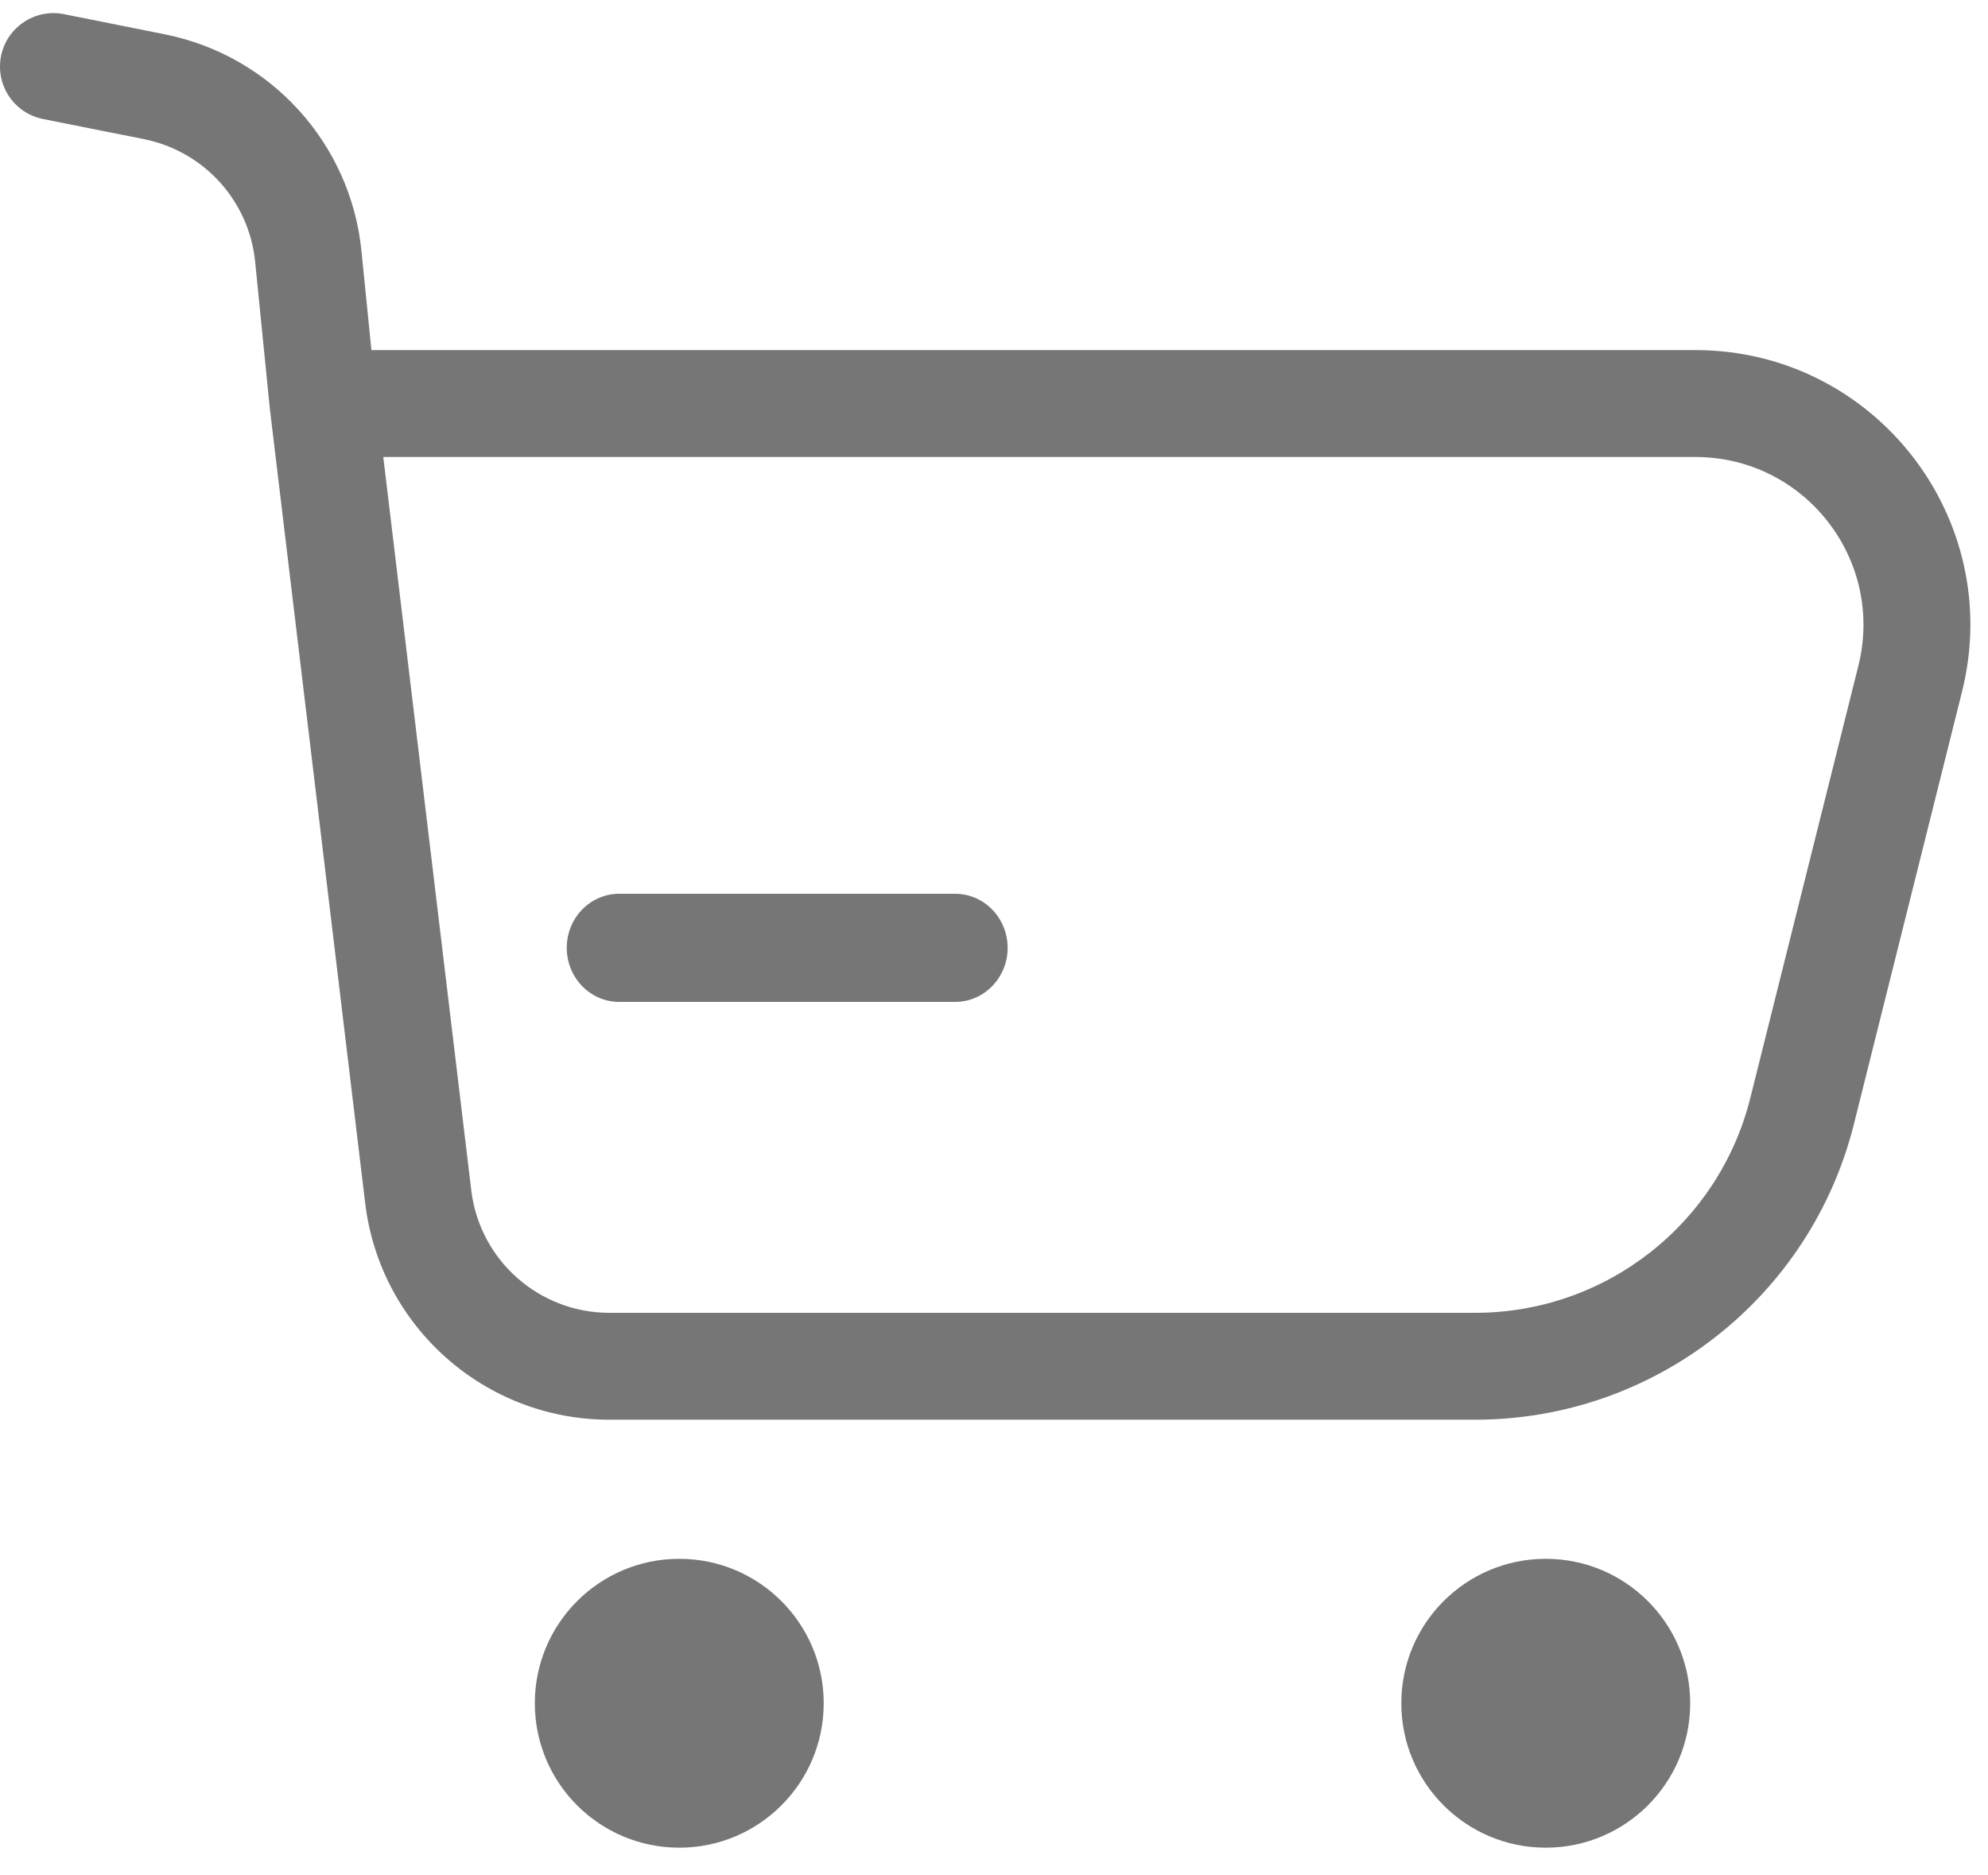
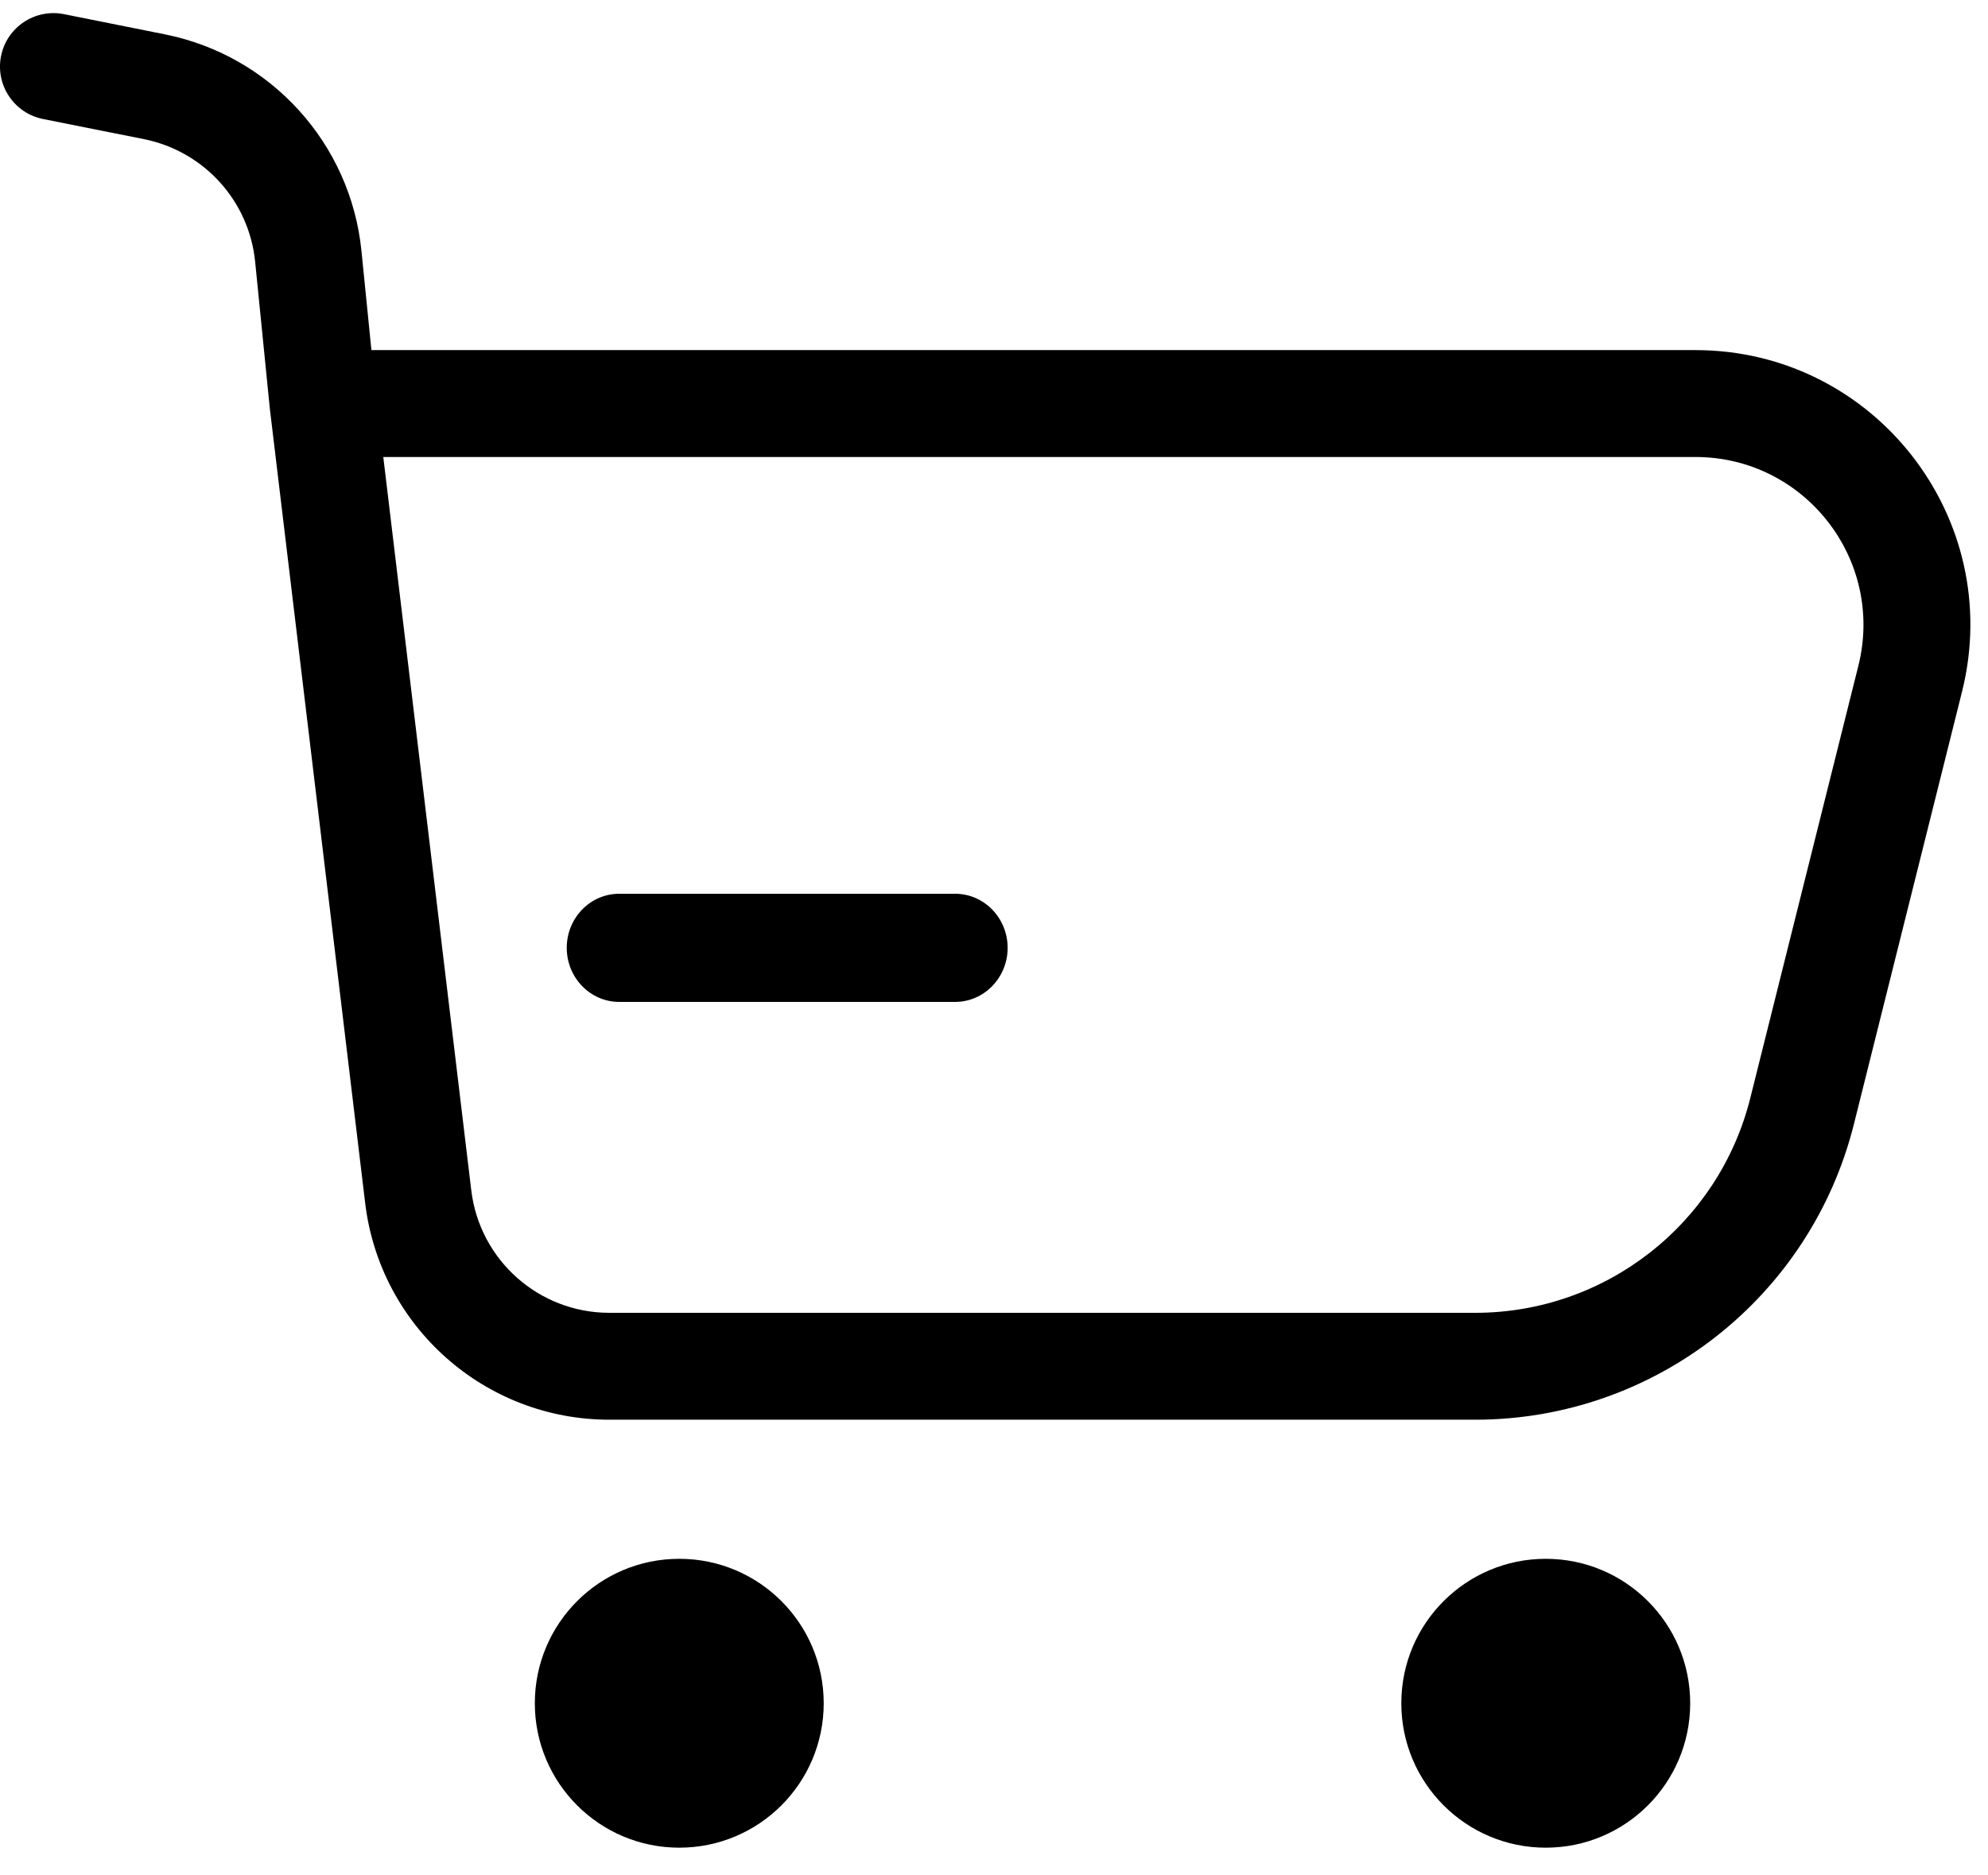
- <svg xmlns="http://www.w3.org/2000/svg" width="35" height="33" viewBox="0 0 35 33" fill="none">
-   <path fill-rule="evenodd" clip-rule="evenodd" d="M0.018 0.988C0.12 0.478 0.616 0.148 1.126 0.249L2.904 0.605C4.771 0.979 6.175 2.527 6.364 4.421L6.539 6.164H29.848C32.997 6.164 35.307 9.123 34.543 12.177L32.64 19.789C31.875 22.849 29.126 24.996 25.972 24.996H10.729C8.536 24.996 6.69 23.358 6.429 21.181L4.751 7.198L4.492 4.608C4.385 3.537 3.591 2.662 2.535 2.45L0.757 2.095C0.247 1.993 -0.083 1.497 0.018 0.988ZM6.748 8.046L8.297 20.957C8.445 22.188 9.489 23.114 10.729 23.114H25.972C28.263 23.114 30.259 21.555 30.815 19.333L32.718 11.721C33.184 9.854 31.773 8.046 29.848 8.046H6.748Z" fill="#767676" />
-   <path fill-rule="evenodd" clip-rule="evenodd" d="M9.978 16.688C9.978 16.162 10.391 15.736 10.902 15.736H16.816C17.326 15.736 17.74 16.162 17.74 16.688C17.74 17.213 17.326 17.64 16.816 17.64H10.902C10.391 17.64 9.978 17.213 9.978 16.688Z" fill="#767676" />
-   <circle cx="11.959" cy="29.988" r="2.543" fill="#767676" />
-   <circle cx="27.214" cy="29.988" r="2.543" fill="#767676" />
+ <svg xmlns="http://www.w3.org/2000/svg" width="35" height="33" viewBox="0 0 35 33">
+   <path clip-rule="evenodd" d="M0.018 0.988C0.12 0.478 0.616 0.148 1.126 0.249L2.904 0.605C4.771 0.979 6.175 2.527 6.364 4.421L6.539 6.164H29.848C32.997 6.164 35.307 9.123 34.543 12.177L32.64 19.789C31.875 22.849 29.126 24.996 25.972 24.996H10.729C8.536 24.996 6.69 23.358 6.429 21.181L4.751 7.198L4.492 4.608C4.385 3.537 3.591 2.662 2.535 2.45L0.757 2.095C0.247 1.993 -0.083 1.497 0.018 0.988ZM6.748 8.046L8.297 20.957C8.445 22.188 9.489 23.114 10.729 23.114H25.972C28.263 23.114 30.259 21.555 30.815 19.333L32.718 11.721C33.184 9.854 31.773 8.046 29.848 8.046H6.748Z" />
+   <path clip-rule="evenodd" d="M9.978 16.688C9.978 16.162 10.391 15.736 10.902 15.736H16.816C17.326 15.736 17.74 16.162 17.74 16.688C17.74 17.213 17.326 17.64 16.816 17.64H10.902C10.391 17.64 9.978 17.213 9.978 16.688Z" />
+   <circle cx="11.959" cy="29.988" r="2.543" />
+   <circle cx="27.214" cy="29.988" r="2.543" />
</svg>
